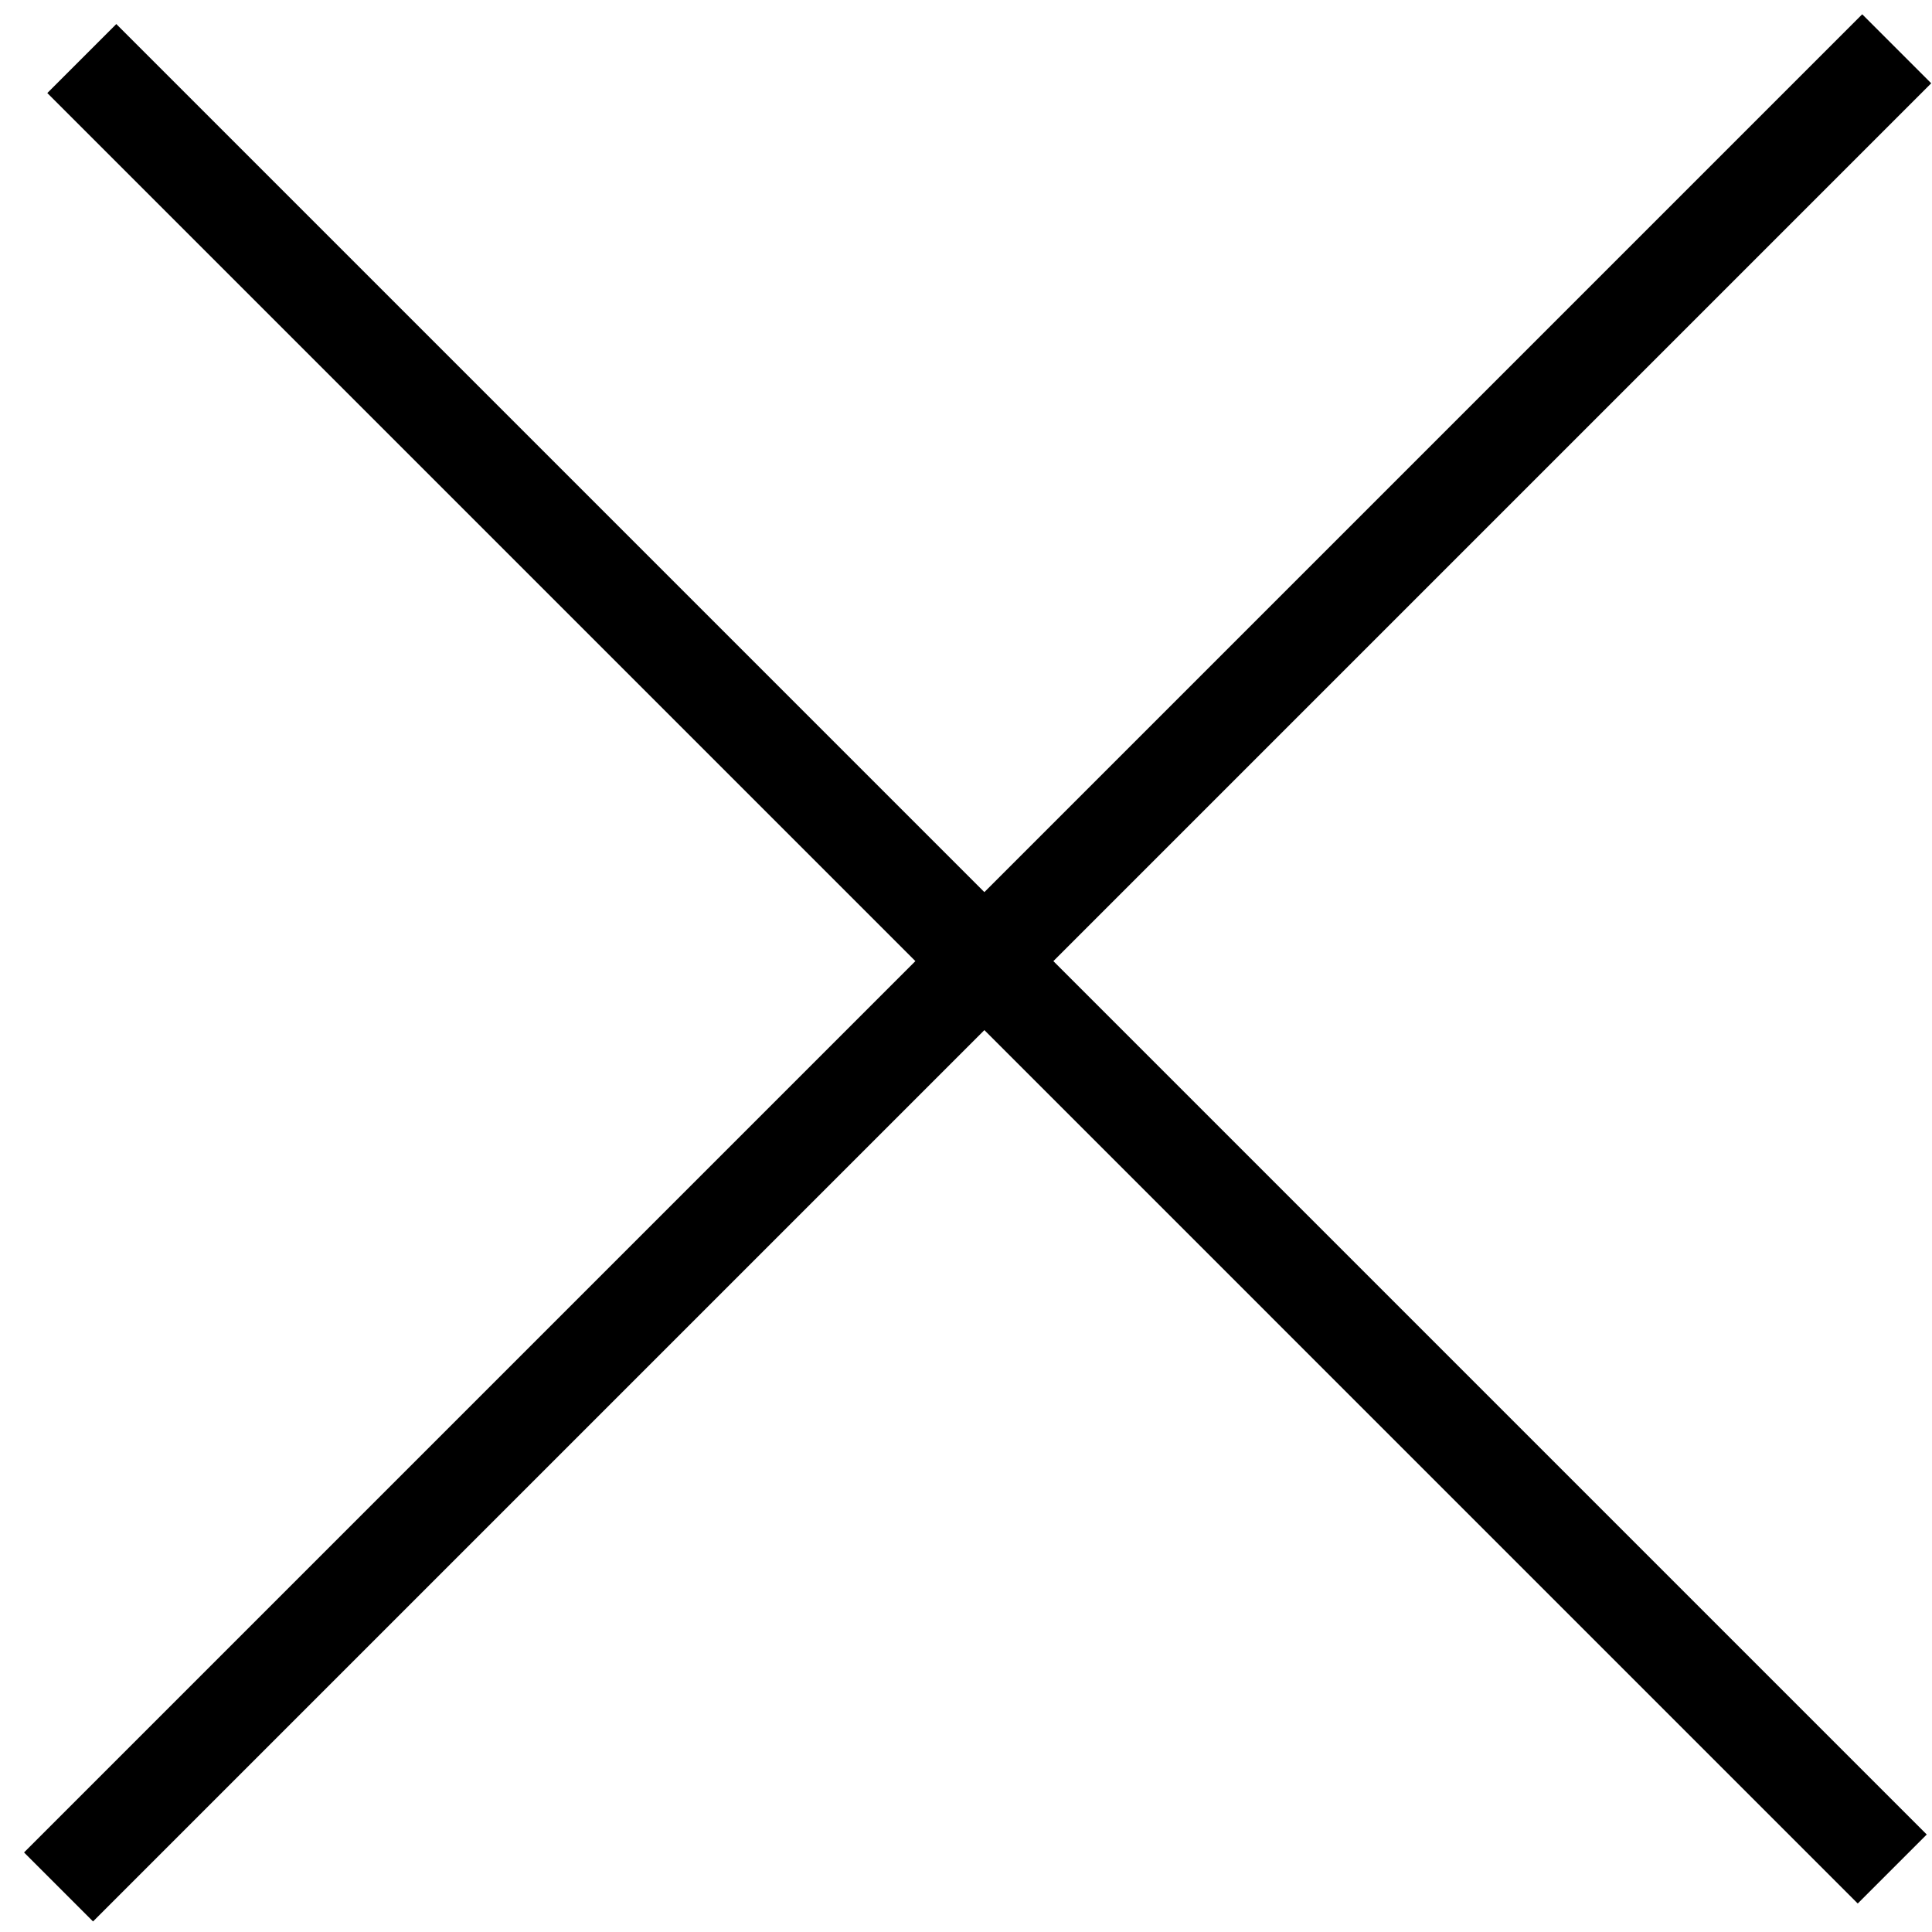
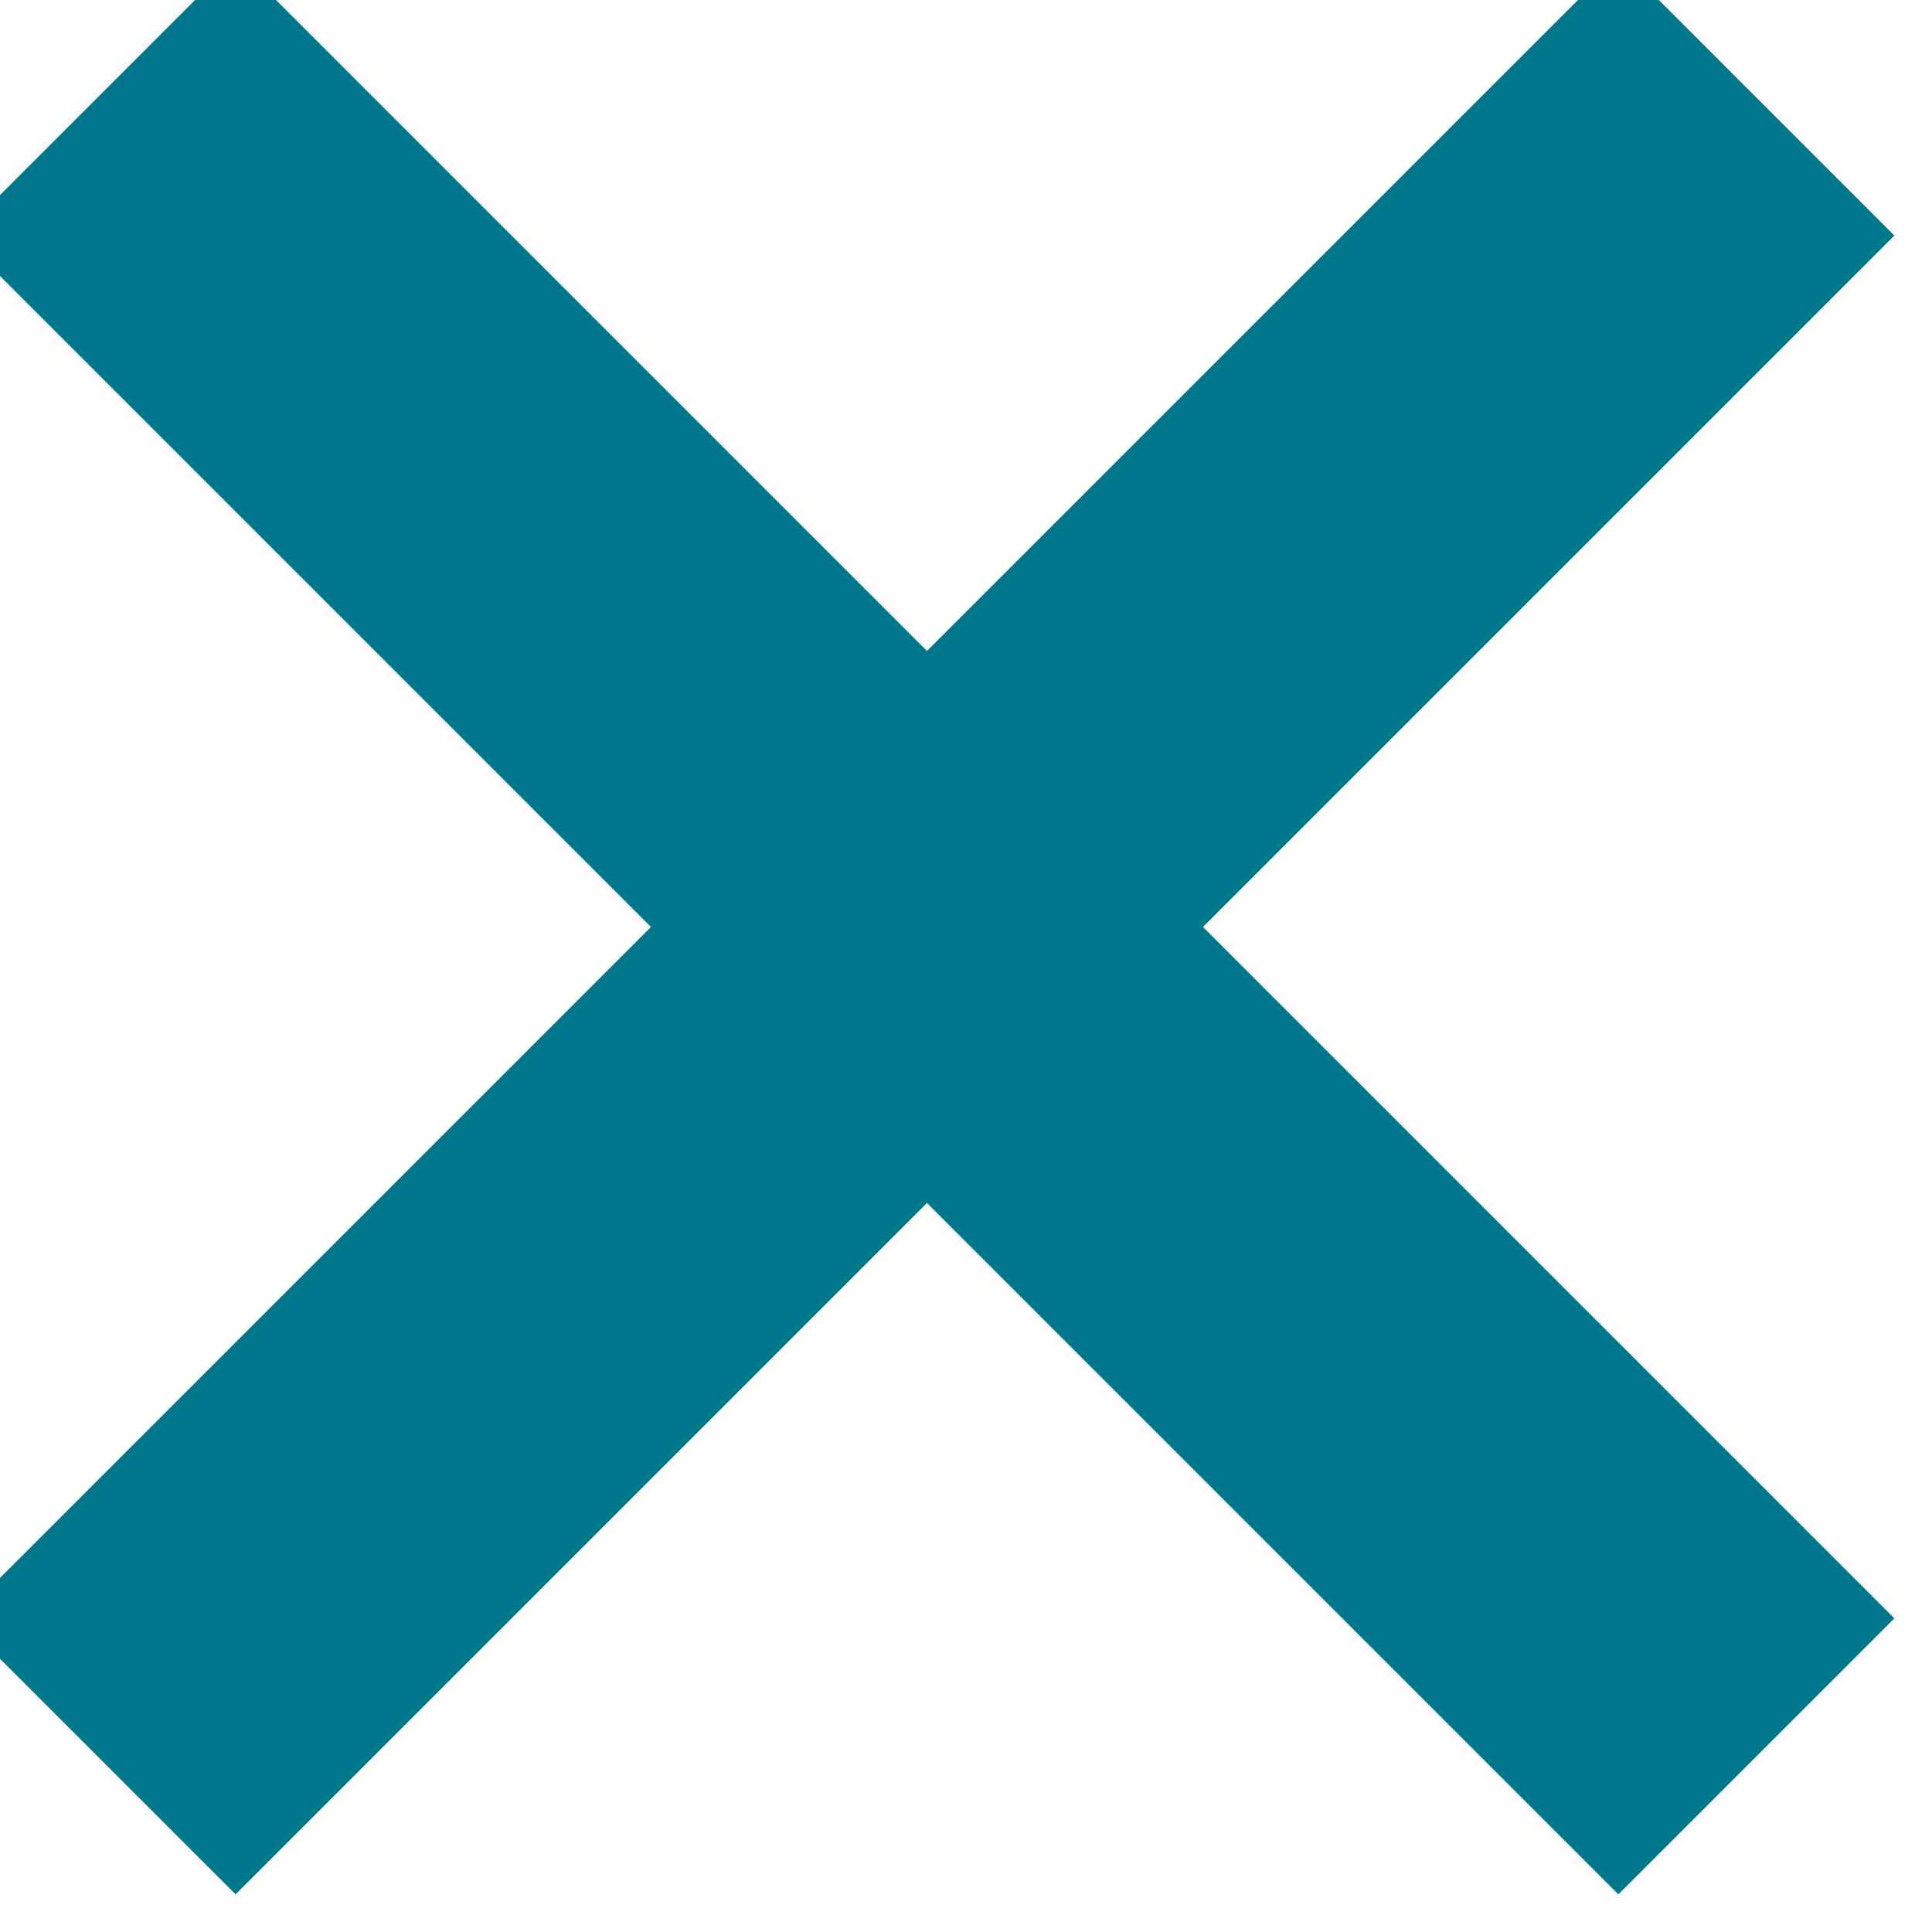
<svg xmlns="http://www.w3.org/2000/svg" width="198" height="198">
  <g>
    <rect fill="#fff" id="canvas_background" height="200" width="200" y="-1" x="-1" />
    <g display="none" overflow="visible" y="0" x="0" height="100%" width="100%" id="canvasGrid">
      <rect fill="url(#gridpattern)" stroke-width="0" y="0" x="0" height="100%" width="100%" />
    </g>
  </g>
  <g>
    <g id="svg_3">
-       <line stroke-linecap="undefined" stroke-linejoin="undefined" id="svg_1" y2="191.544" x2="193.926" y1="6" x1="8.383" stroke-width="10" stroke="#000" fill="none" />
-       <line stroke-linecap="undefined" stroke-linejoin="undefined" id="svg_2" y2="193.383" x2="6" y1="5" x1="194.383" fill-opacity="null" stroke-opacity="null" stroke-width="10" stroke="#000" fill="none" />
+       <line stroke-linecap="undefined" stroke-linejoin="undefined" id="svg_1" y2="180" x2="180" y1="10" x1="10" stroke-width="40" stroke="#00778a" fill="none" />
+       <line stroke-linecap="undefined" stroke-linejoin="undefined" id="svg_2" y2="180" x2="10" y1="10" x1="180" fill-opacity="null" stroke-opacity="null" stroke-width="40" stroke="#00778a" fill="none" />
    </g>
  </g>
</svg>
